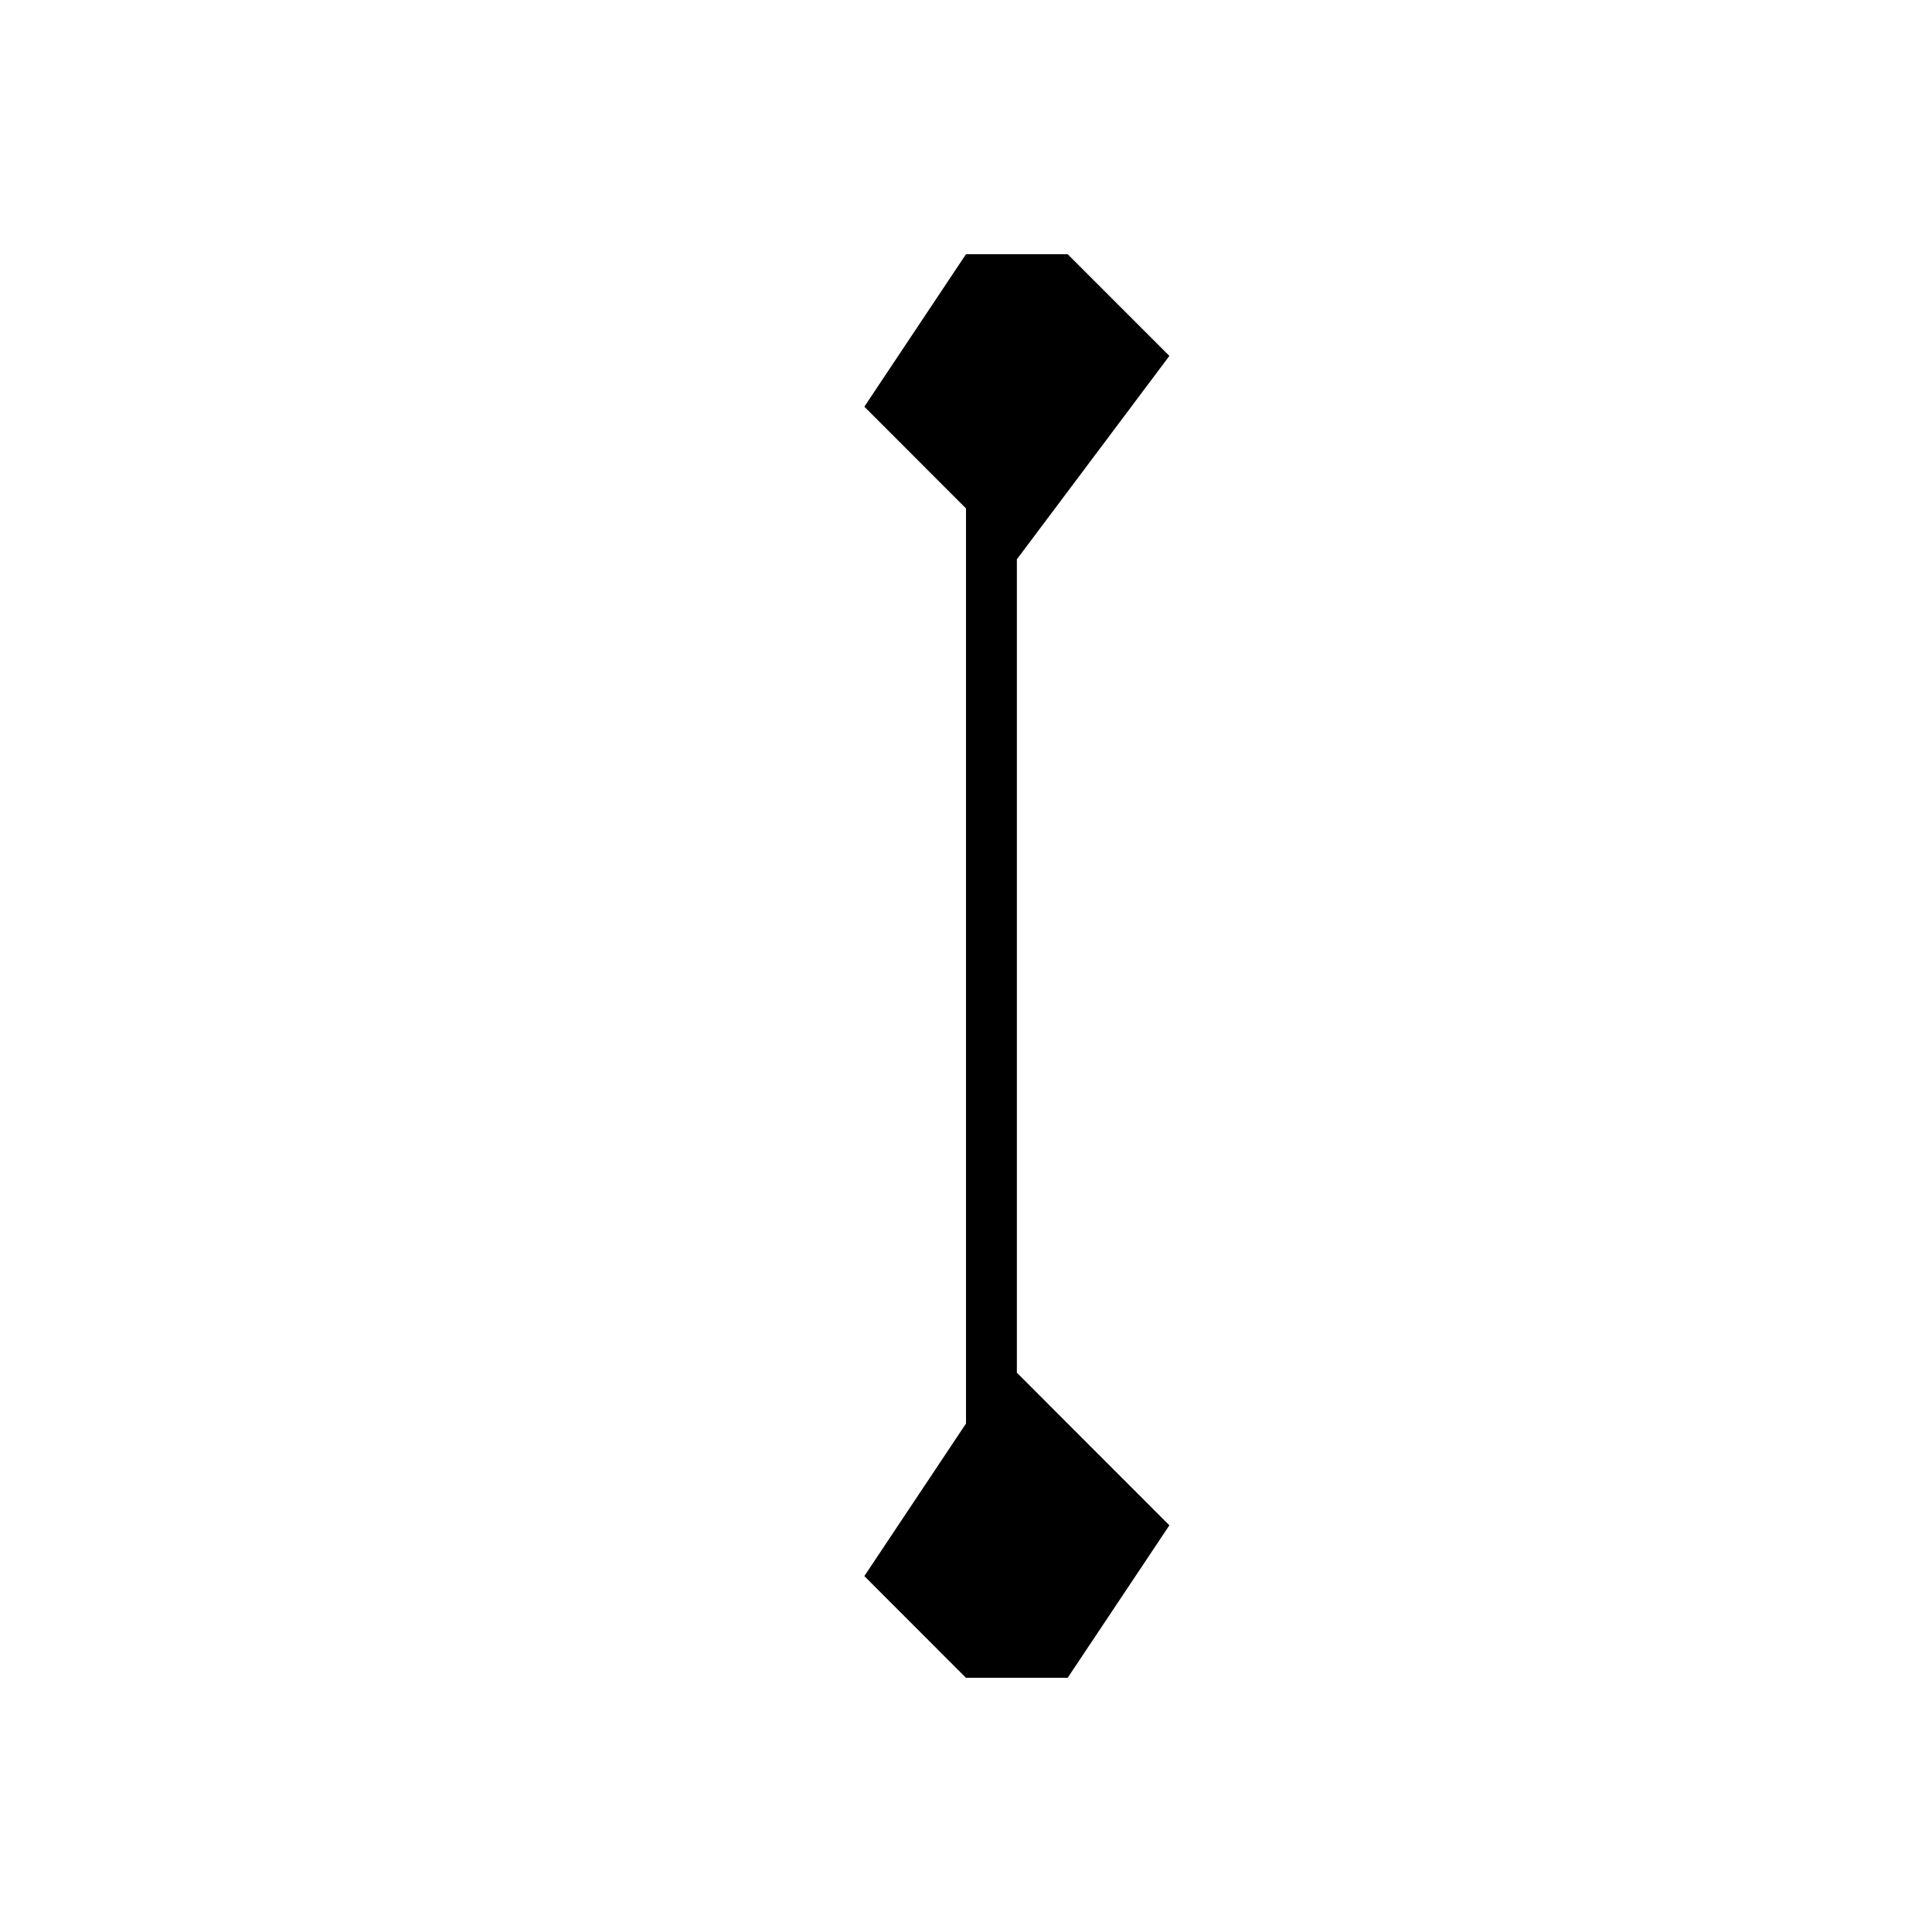
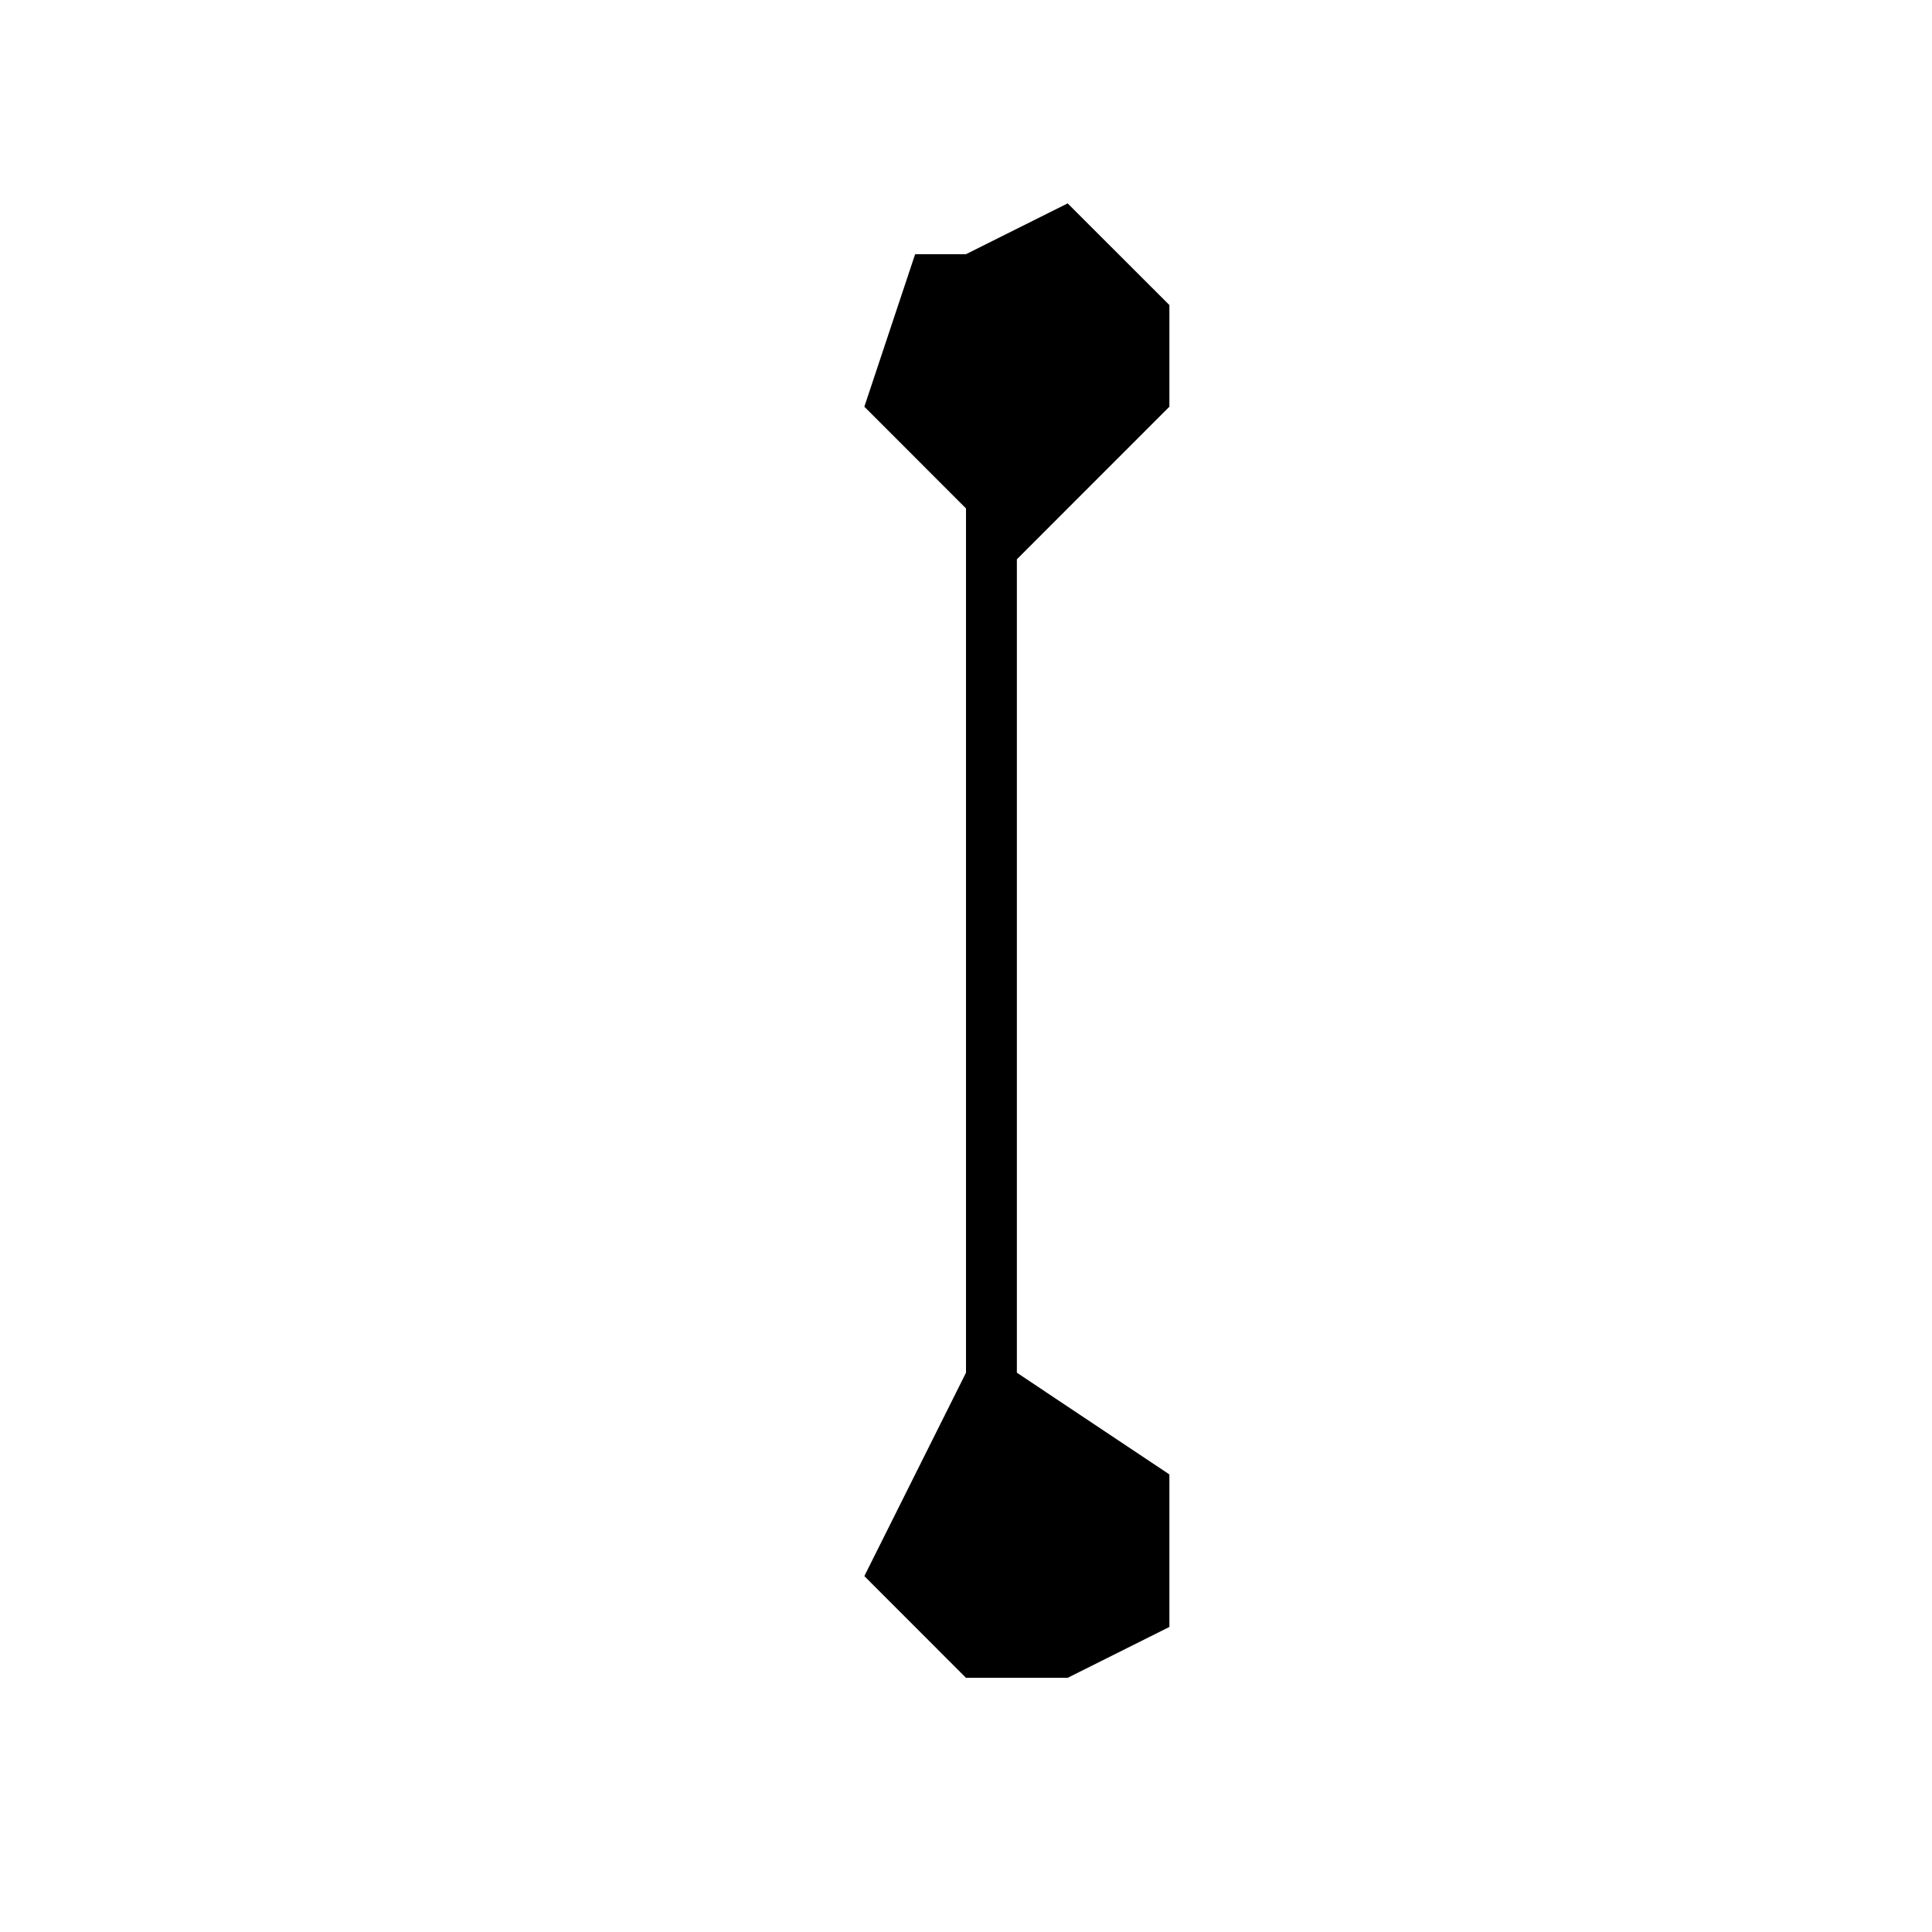
<svg xmlns="http://www.w3.org/2000/svg" viewBox="0 0 256 256" width="256" height="256">
-   <path d="M 128.0,33.68 L 114.53,53.89 L 128.0,67.37 L 128.0,188.63 L 114.53,208.84 L 128.0,222.32 L 141.47,222.32 L 154.95,202.11 L 134.74,181.89 L 134.74,74.11 L 154.95,47.16 L 141.47,33.68 Z" fill="currentColor" fill-rule="evenodd" />
+   <path d="M 141.47,26.95 L 128.0,33.68 L 121.26,33.68 L 114.53,53.89 L 128.0,67.37 L 128.0,181.89 L 114.53,208.84 L 128.0,222.32 L 141.47,222.32 L 154.95,215.58 L 154.95,195.37 L 134.74,181.89 L 134.74,74.11 L 154.95,53.89 L 154.95,40.42 Z" fill="currentColor" fill-rule="evenodd" />
</svg>
